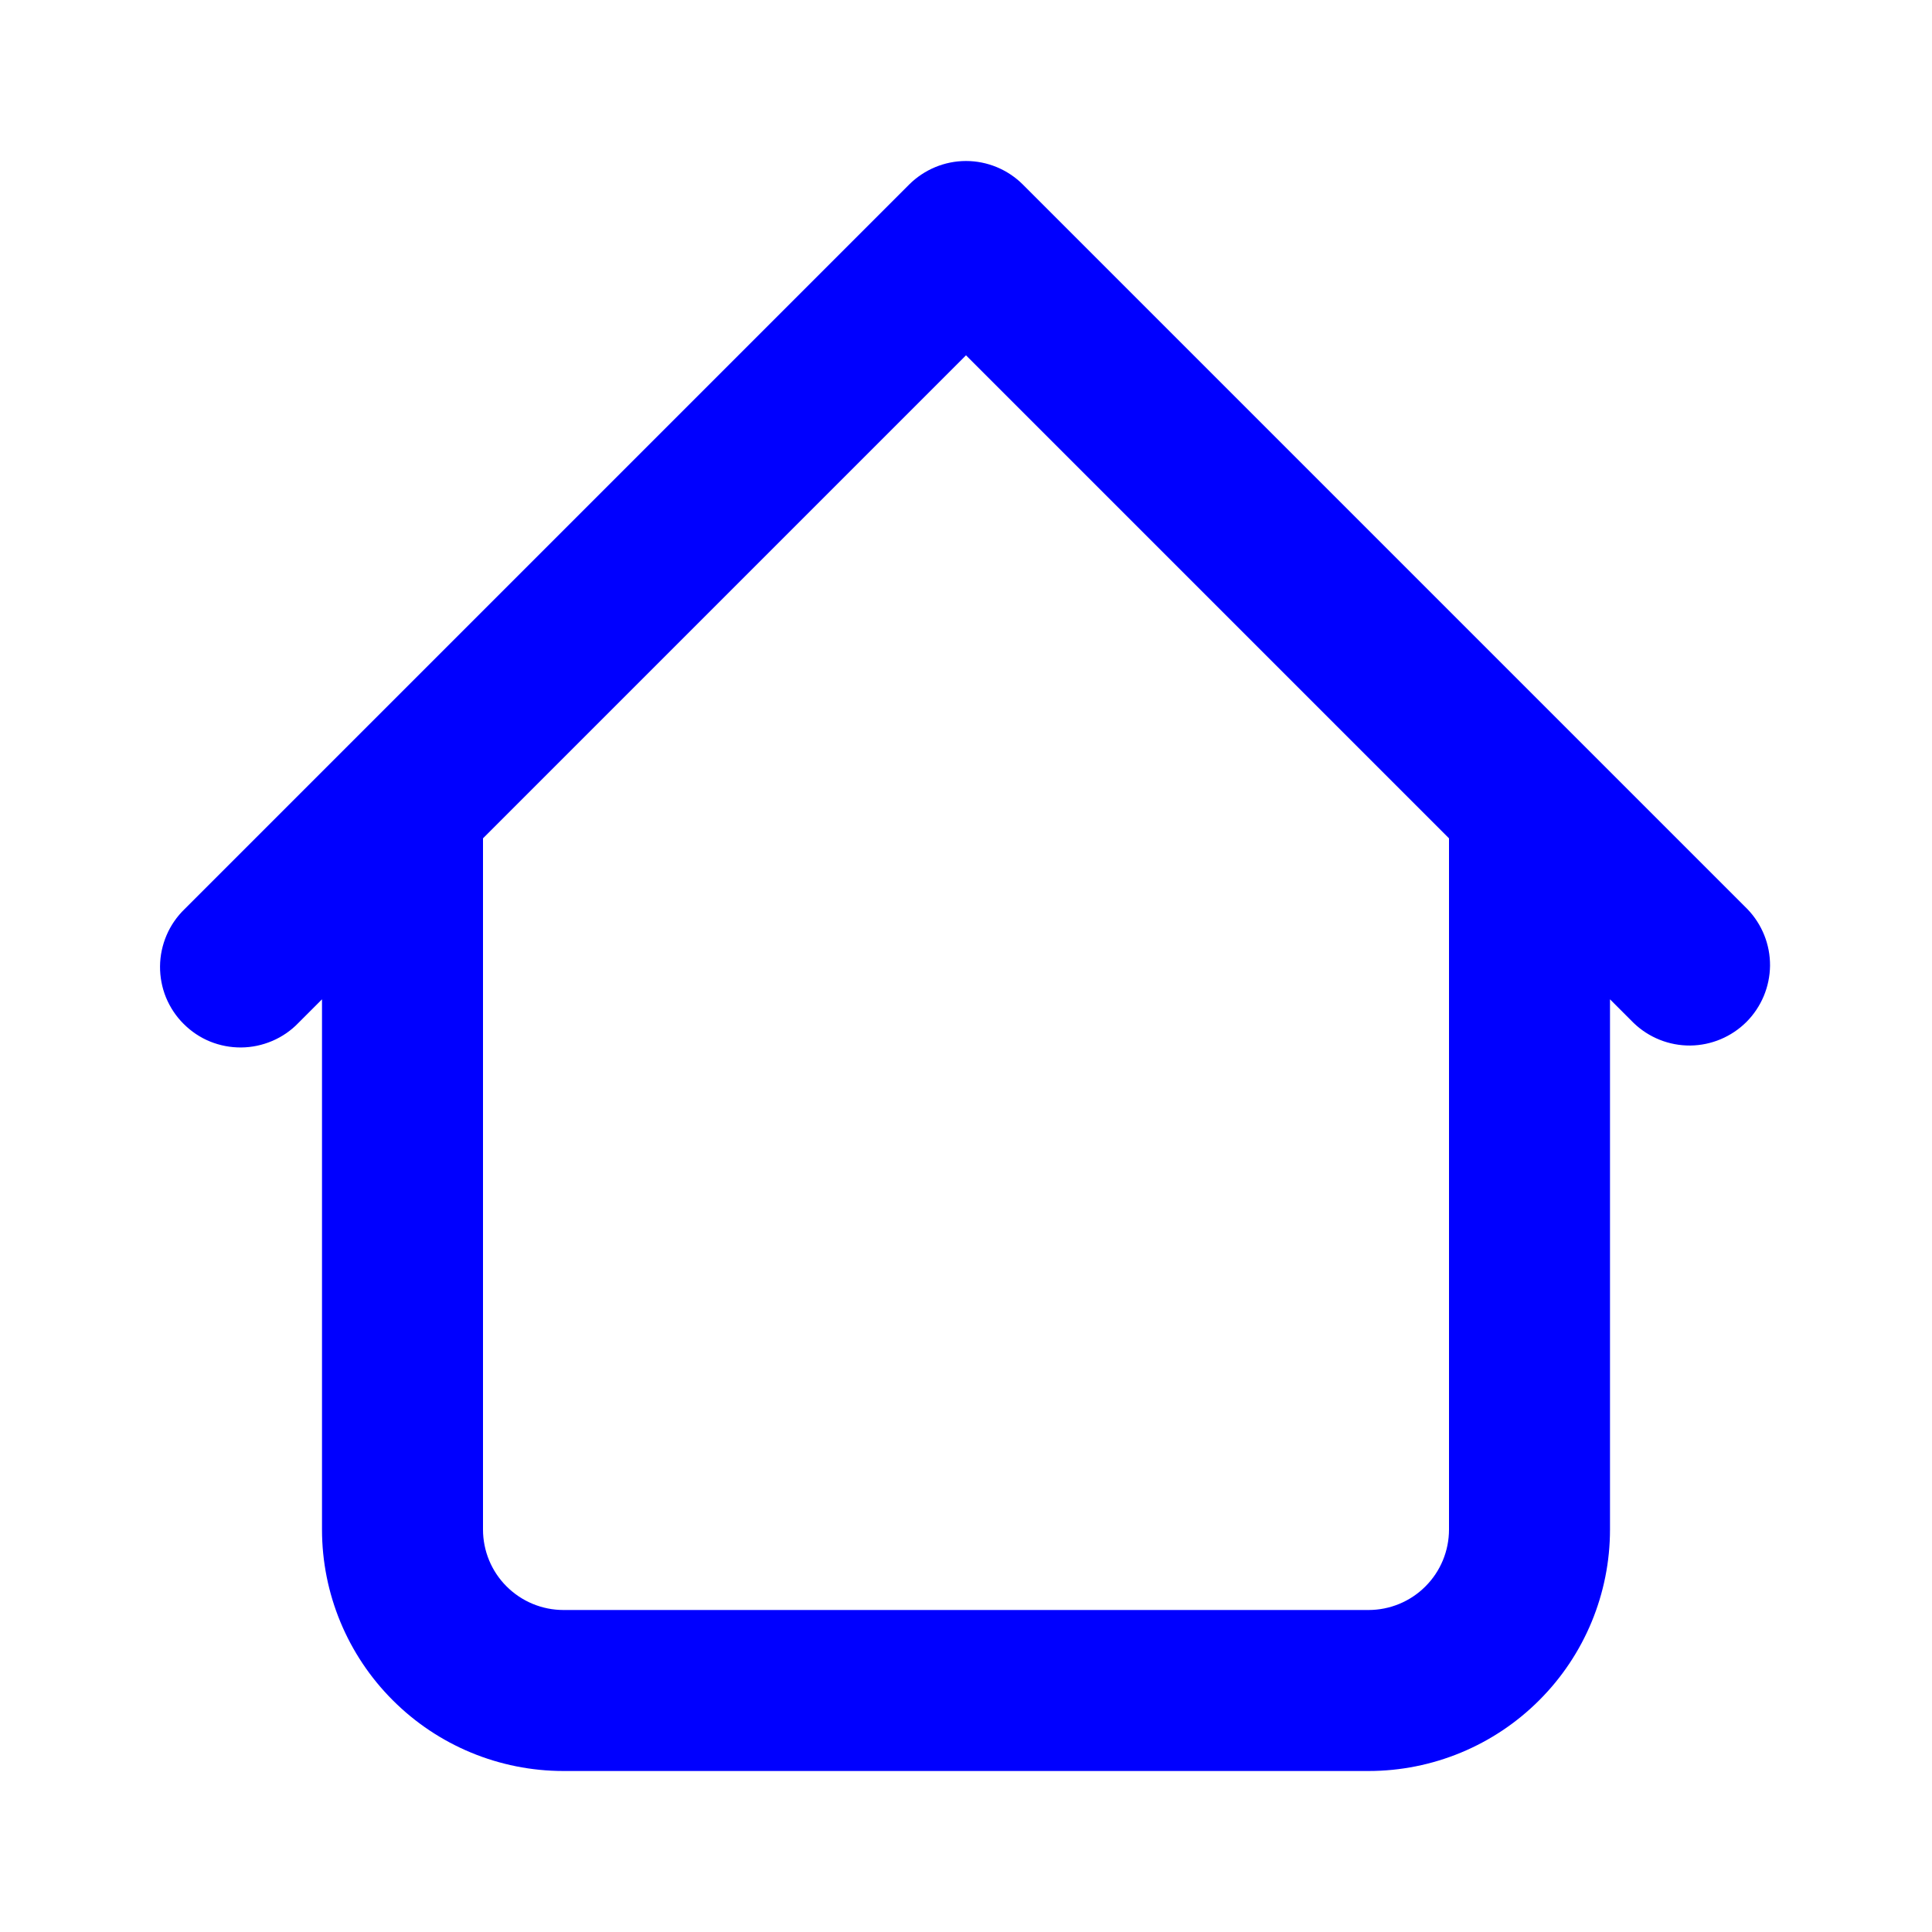
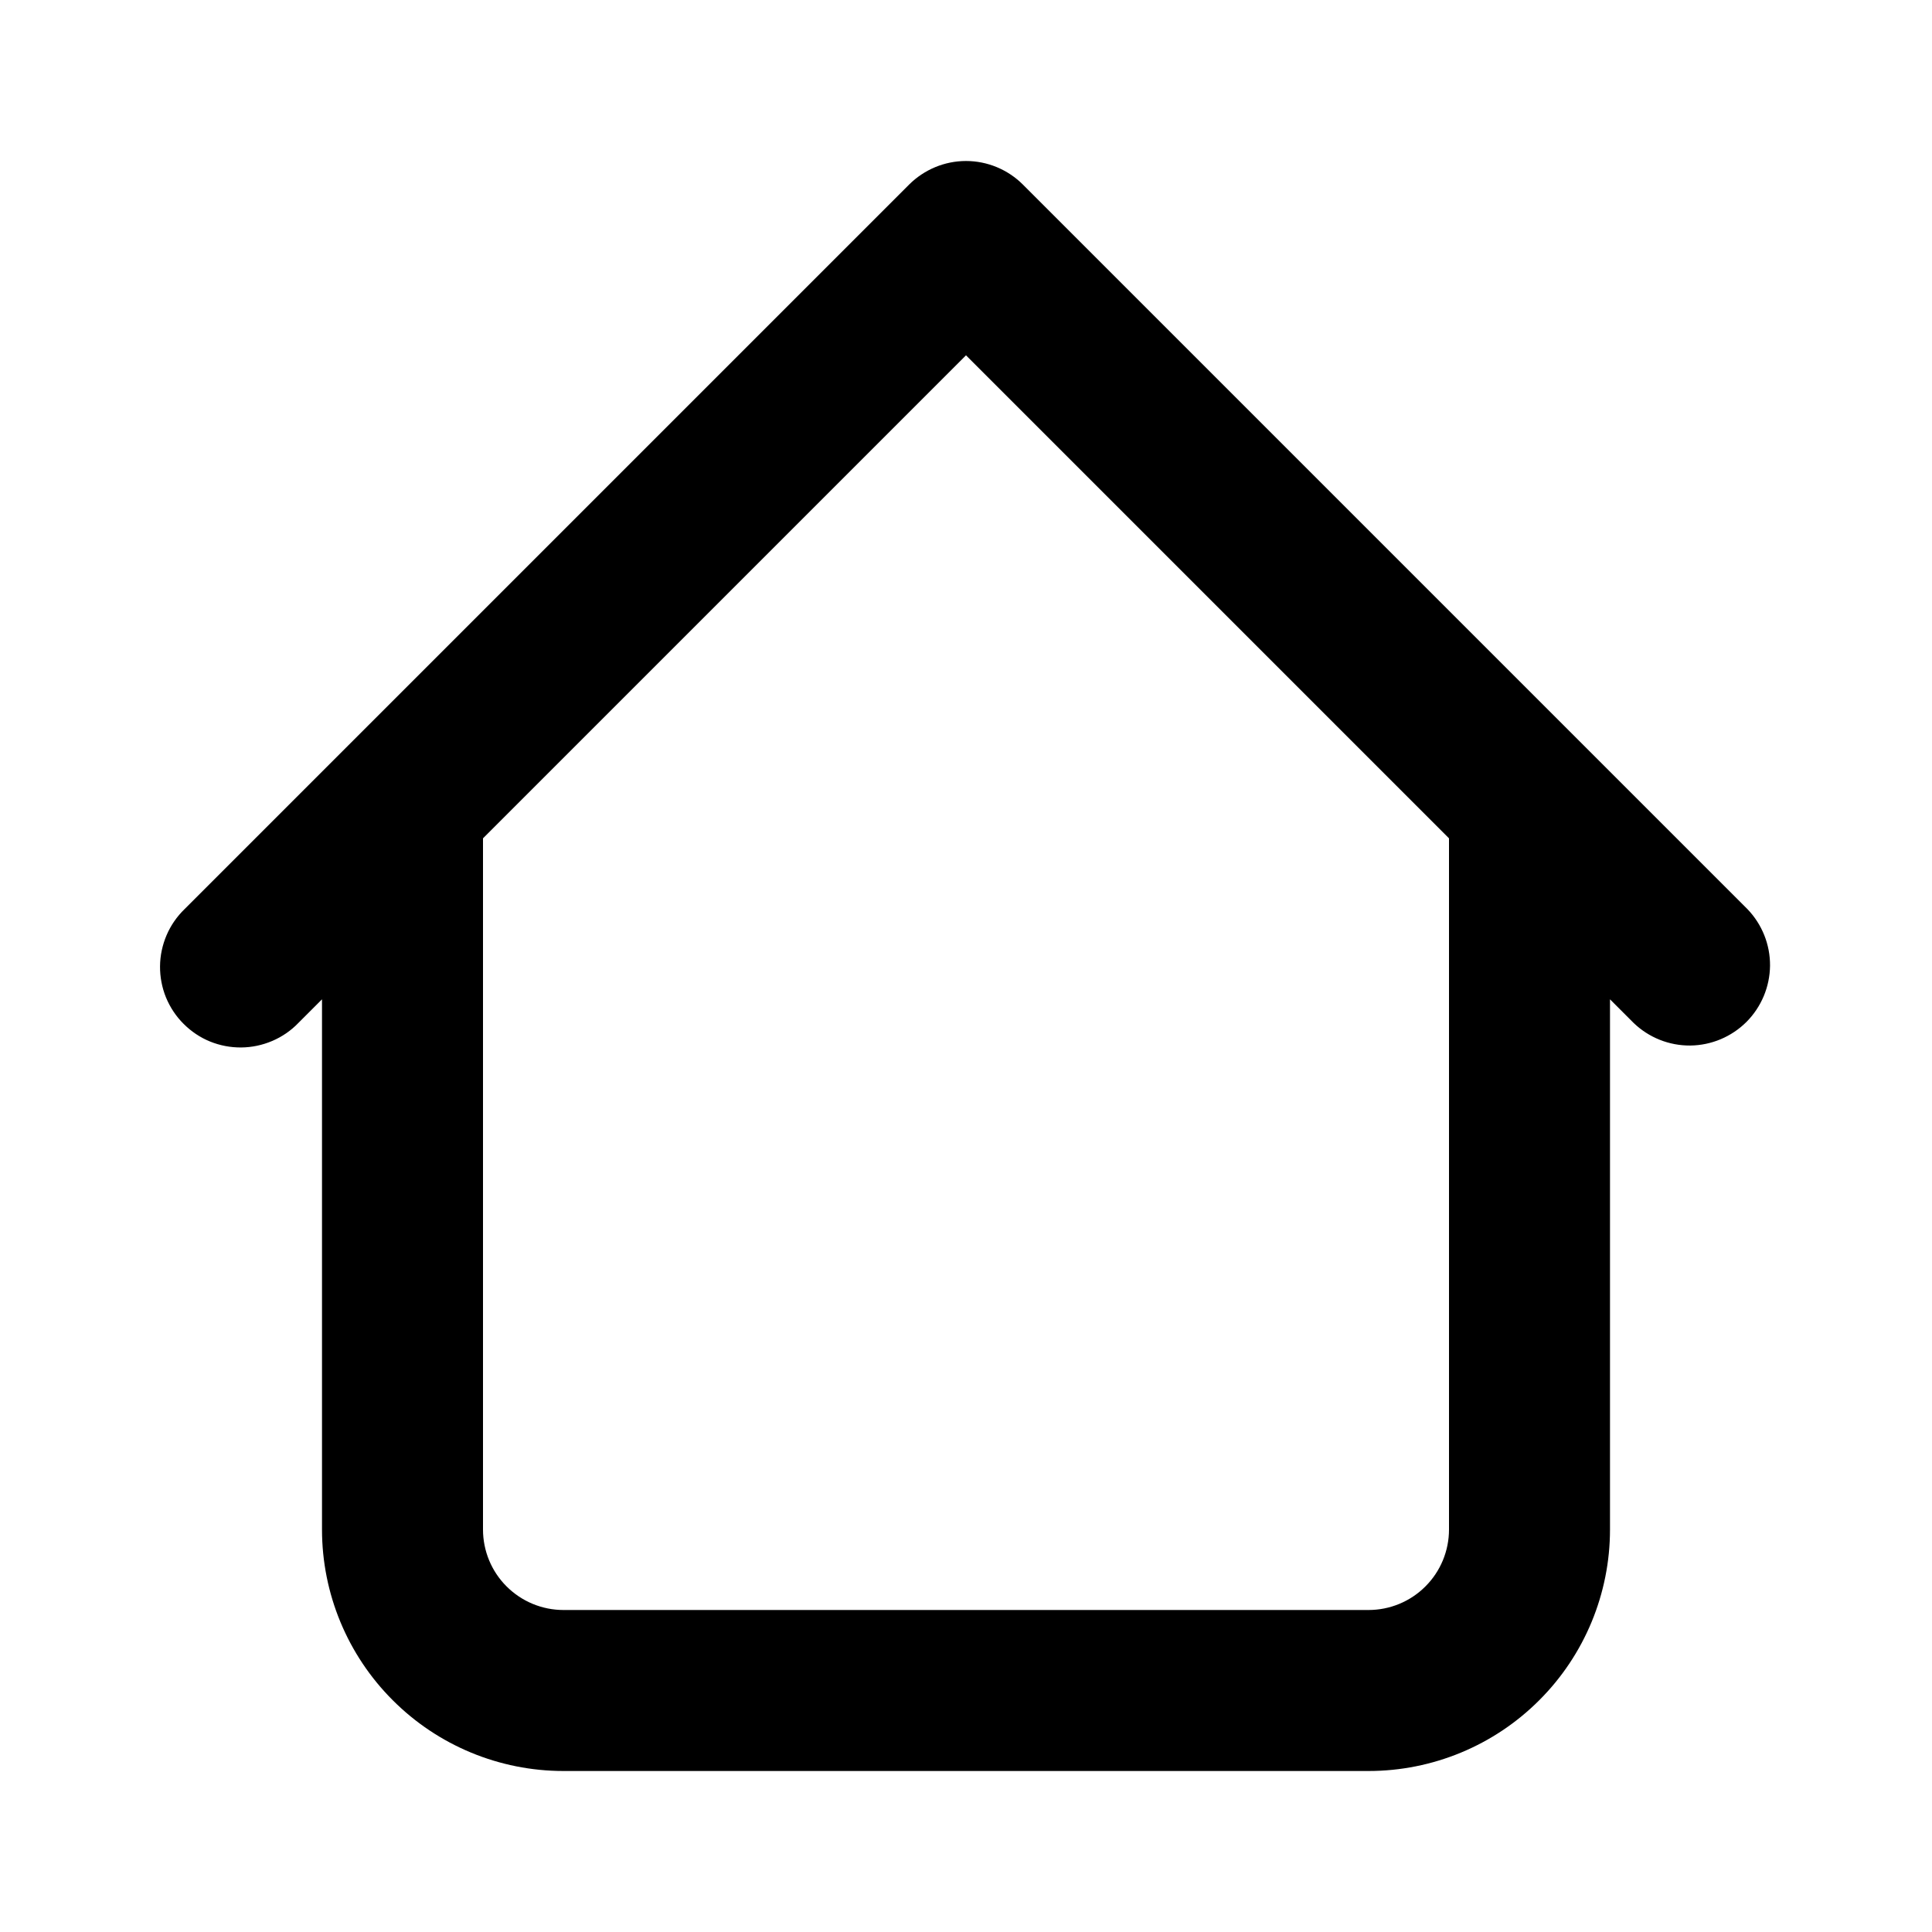
- <svg xmlns="http://www.w3.org/2000/svg" width="24" height="24" viewBox="0 0 24 24" fill="none">
-   <path d="M20 10C20 9.735 19.895 9.48 19.707 9.293C19.52 9.105 19.265 9 19 9C18.735 9 18.48 9.105 18.293 9.293C18.105 9.48 18 9.735 18 10H20ZM6 10C6 9.735 5.895 9.48 5.707 9.293C5.52 9.105 5.265 9 5 9C4.735 9 4.481 9.105 4.293 9.293C4.105 9.48 4 9.735 4 10H6ZM20.293 12.707C20.482 12.889 20.734 12.99 20.997 12.988C21.259 12.985 21.509 12.88 21.695 12.695C21.88 12.509 21.985 12.259 21.988 11.996C21.99 11.734 21.889 11.482 21.707 11.293L20.293 12.707ZM12 3L12.707 2.293C12.52 2.106 12.265 2 12 2C11.735 2 11.481 2.106 11.293 2.293L12 3ZM2.293 11.293C2.198 11.385 2.121 11.496 2.069 11.618C2.017 11.74 1.989 11.871 1.988 12.004C1.987 12.136 2.012 12.268 2.062 12.391C2.113 12.514 2.187 12.626 2.281 12.719C2.375 12.813 2.486 12.888 2.609 12.938C2.732 12.988 2.864 13.013 2.996 13.012C3.129 13.011 3.26 12.983 3.382 12.931C3.504 12.879 3.615 12.803 3.707 12.707L2.293 11.293ZM7 22H17V20H7V22ZM20 19V10H18V19H20ZM6 19V10H4V19H6ZM21.707 11.293L12.707 2.293L11.293 3.707L20.293 12.707L21.707 11.293ZM11.293 2.293L2.293 11.293L3.707 12.707L12.707 3.707L11.293 2.293ZM17 22C17.796 22 18.559 21.684 19.121 21.121C19.684 20.559 20 19.796 20 19H18C18 19.265 17.895 19.52 17.707 19.707C17.52 19.895 17.265 20 17 20V22ZM7 20C6.735 20 6.481 19.895 6.293 19.707C6.105 19.52 6 19.265 6 19H4C4 19.796 4.316 20.559 4.879 21.121C5.441 21.684 6.204 22 7 22V20Z" fill="#0000FF" />
+ <svg xmlns="http://www.w3.org/2000/svg" viewBox="0 0 24 24" fill="none">
+   <path d="M20 10C20 9.735 19.895 9.48 19.707 9.293C19.52 9.105 19.265 9 19 9C18.735 9 18.48 9.105 18.293 9.293C18.105 9.48 18 9.735 18 10H20ZM6 10C6 9.735 5.895 9.48 5.707 9.293C5.52 9.105 5.265 9 5 9C4.735 9 4.481 9.105 4.293 9.293C4.105 9.48 4 9.735 4 10H6ZM20.293 12.707C20.482 12.889 20.734 12.99 20.997 12.988C21.259 12.985 21.509 12.88 21.695 12.695C21.88 12.509 21.985 12.259 21.988 11.996C21.99 11.734 21.889 11.482 21.707 11.293L20.293 12.707ZM12 3L12.707 2.293C12.52 2.106 12.265 2 12 2C11.735 2 11.481 2.106 11.293 2.293L12 3ZM2.293 11.293C2.198 11.385 2.121 11.496 2.069 11.618C2.017 11.74 1.989 11.871 1.988 12.004C1.987 12.136 2.012 12.268 2.062 12.391C2.113 12.514 2.187 12.626 2.281 12.719C2.375 12.813 2.486 12.888 2.609 12.938C2.732 12.988 2.864 13.013 2.996 13.012C3.129 13.011 3.26 12.983 3.382 12.931C3.504 12.879 3.615 12.803 3.707 12.707L2.293 11.293ZM7 22H17V20H7V22ZM20 19V10H18V19H20ZM6 19V10H4V19H6ZM21.707 11.293L12.707 2.293L11.293 3.707L20.293 12.707L21.707 11.293ZM11.293 2.293L2.293 11.293L3.707 12.707L12.707 3.707L11.293 2.293ZM17 22C17.796 22 18.559 21.684 19.121 21.121C19.684 20.559 20 19.796 20 19H18C18 19.265 17.895 19.52 17.707 19.707C17.52 19.895 17.265 20 17 20V22ZM7 20C6.735 20 6.481 19.895 6.293 19.707C6.105 19.52 6 19.265 6 19H4C4 19.796 4.316 20.559 4.879 21.121C5.441 21.684 6.204 22 7 22V20Z" fill="currentColor" />
</svg>
